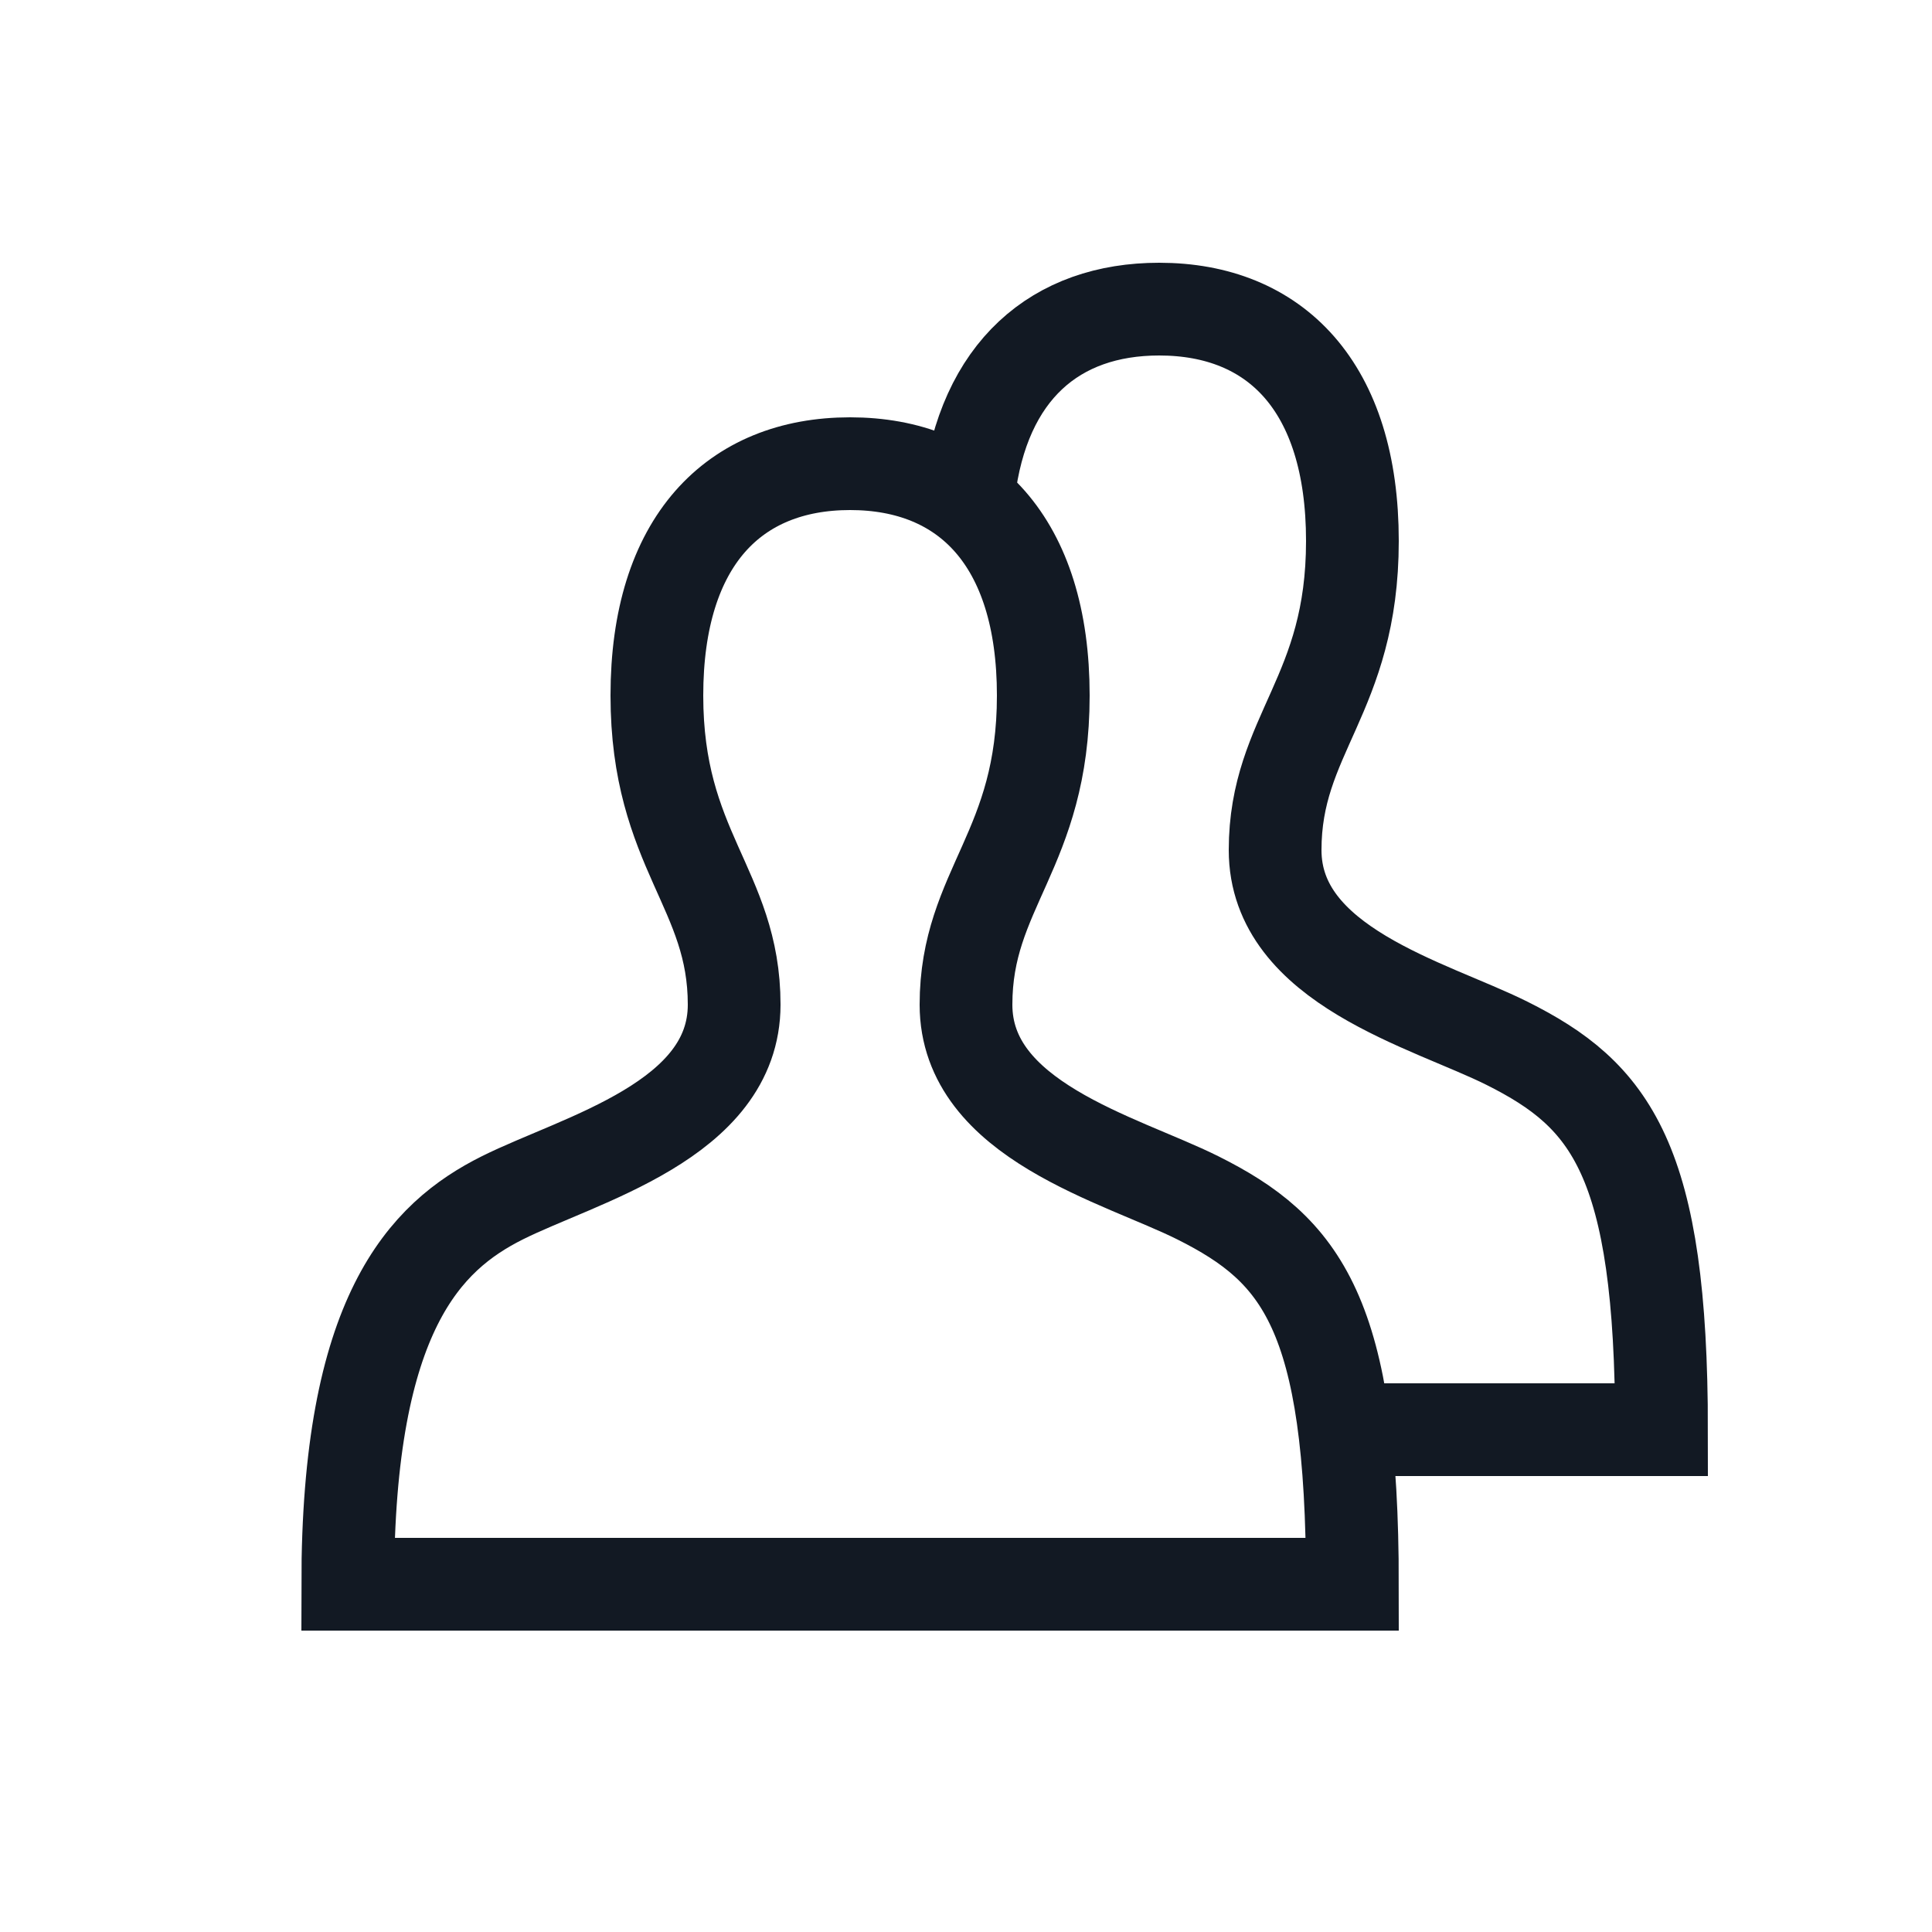
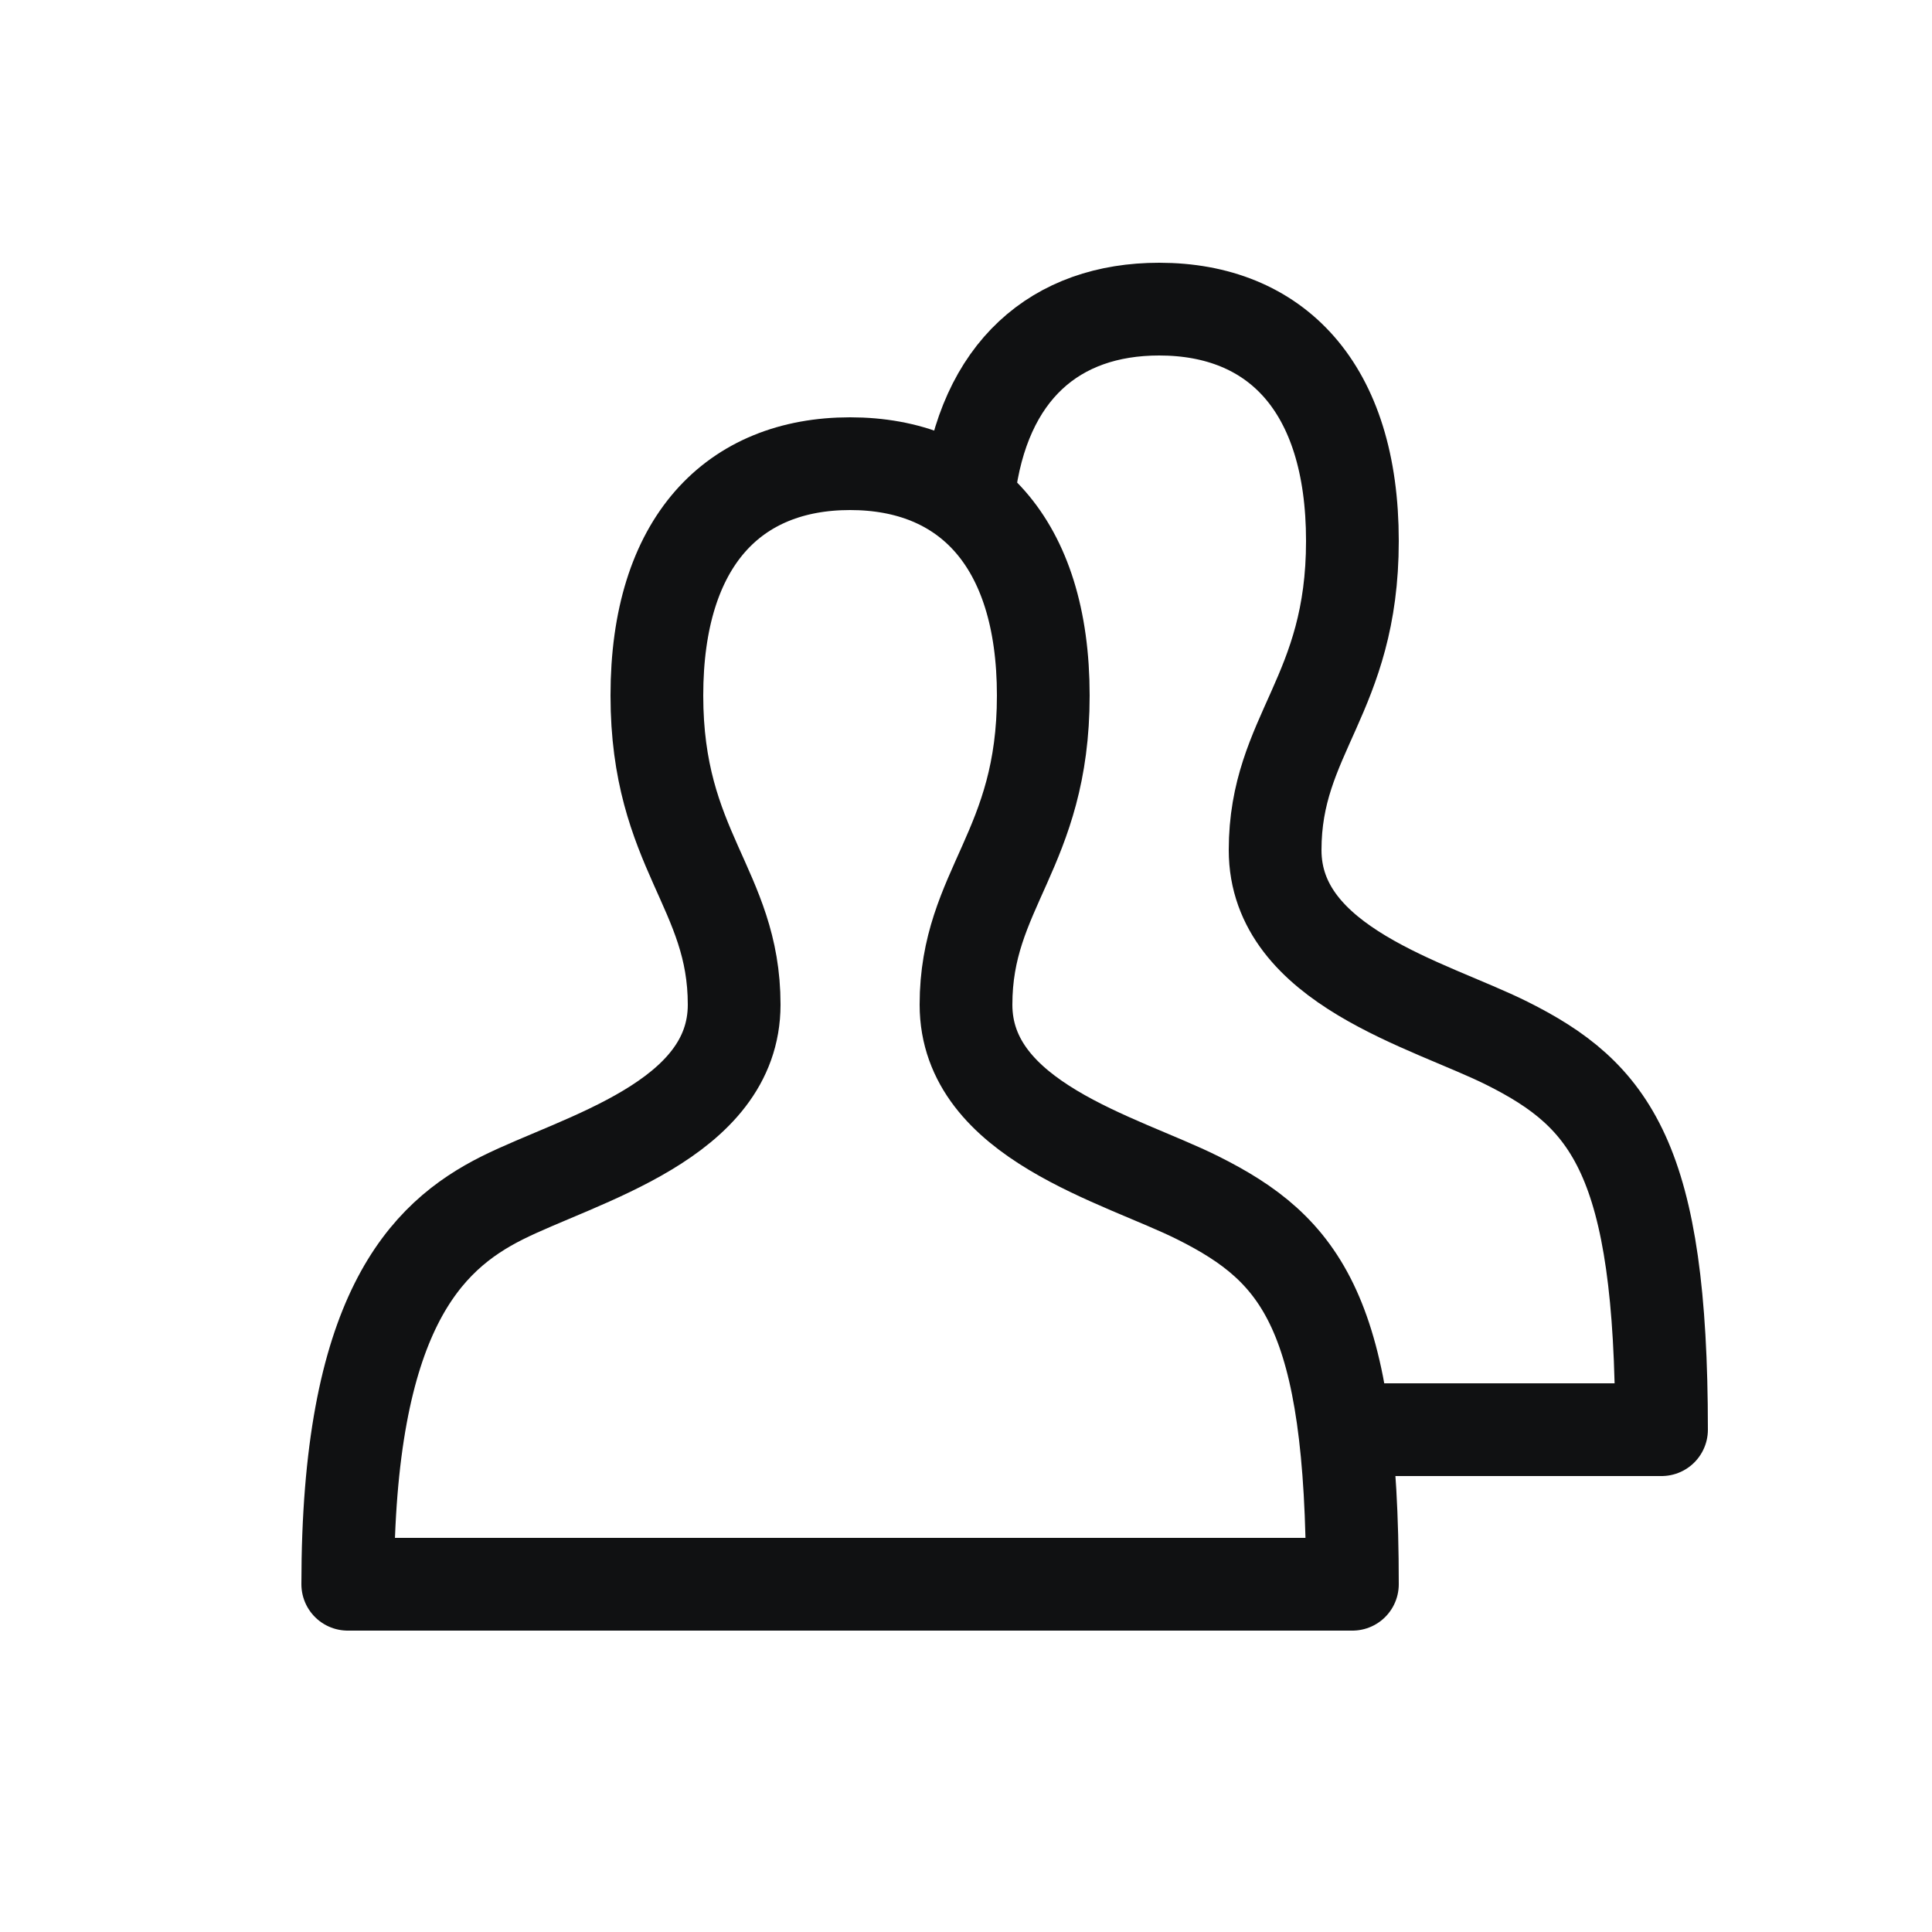
<svg xmlns="http://www.w3.org/2000/svg" width="25" height="25" viewBox="0 0 25 25" fill="none">
-   <path d="M17.5 18.5H21.5C21.5 15 20.842 14.171 19.5 13.5C18.5 13 16.5 12.5 16.5 11C16.5 9.5 17.5 9 17.5 7C17.5 5 16.5 4 15 4C13.663 4 12.723 4.795 12.535 6.384M4.5 20.5C4.5 17 5.5 16 6.5 15.5C7.5 15 9.5 14.5 9.5 13C9.5 11.5 8.5 11 8.5 9C8.5 7 9.5 6 11 6C12.5 6 13.5 7 13.5 9C13.5 11 12.5 11.5 12.5 13C12.5 14.5 14.5 15 15.5 15.5C16.842 16.171 17.5 17 17.5 20.5H4.5Z" stroke="#121923" stroke-width="1.2" />
+   <path d="M17.5 18.5H21.5C21.5 15 20.842 14.171 19.5 13.5C18.5 13 16.5 12.5 16.5 11C16.5 9.5 17.5 9 17.5 7C17.5 5 16.5 4 15 4C13.663 4 12.723 4.795 12.535 6.384M4.5 20.5C4.5 17 5.5 16 6.5 15.5C7.5 15 9.5 14.5 9.5 13C9.5 11.5 8.5 11 8.5 9C8.5 7 9.5 6 11 6C12.5 6 13.5 7 13.5 9C13.5 11 12.5 11.5 12.5 13C12.5 14.5 14.5 15 15.5 15.5C16.842 16.171 17.5 17 17.5 20.5H4.5Z" stroke="#101112" stroke-width="1.2" stroke-linejoin="round" />
</svg>
